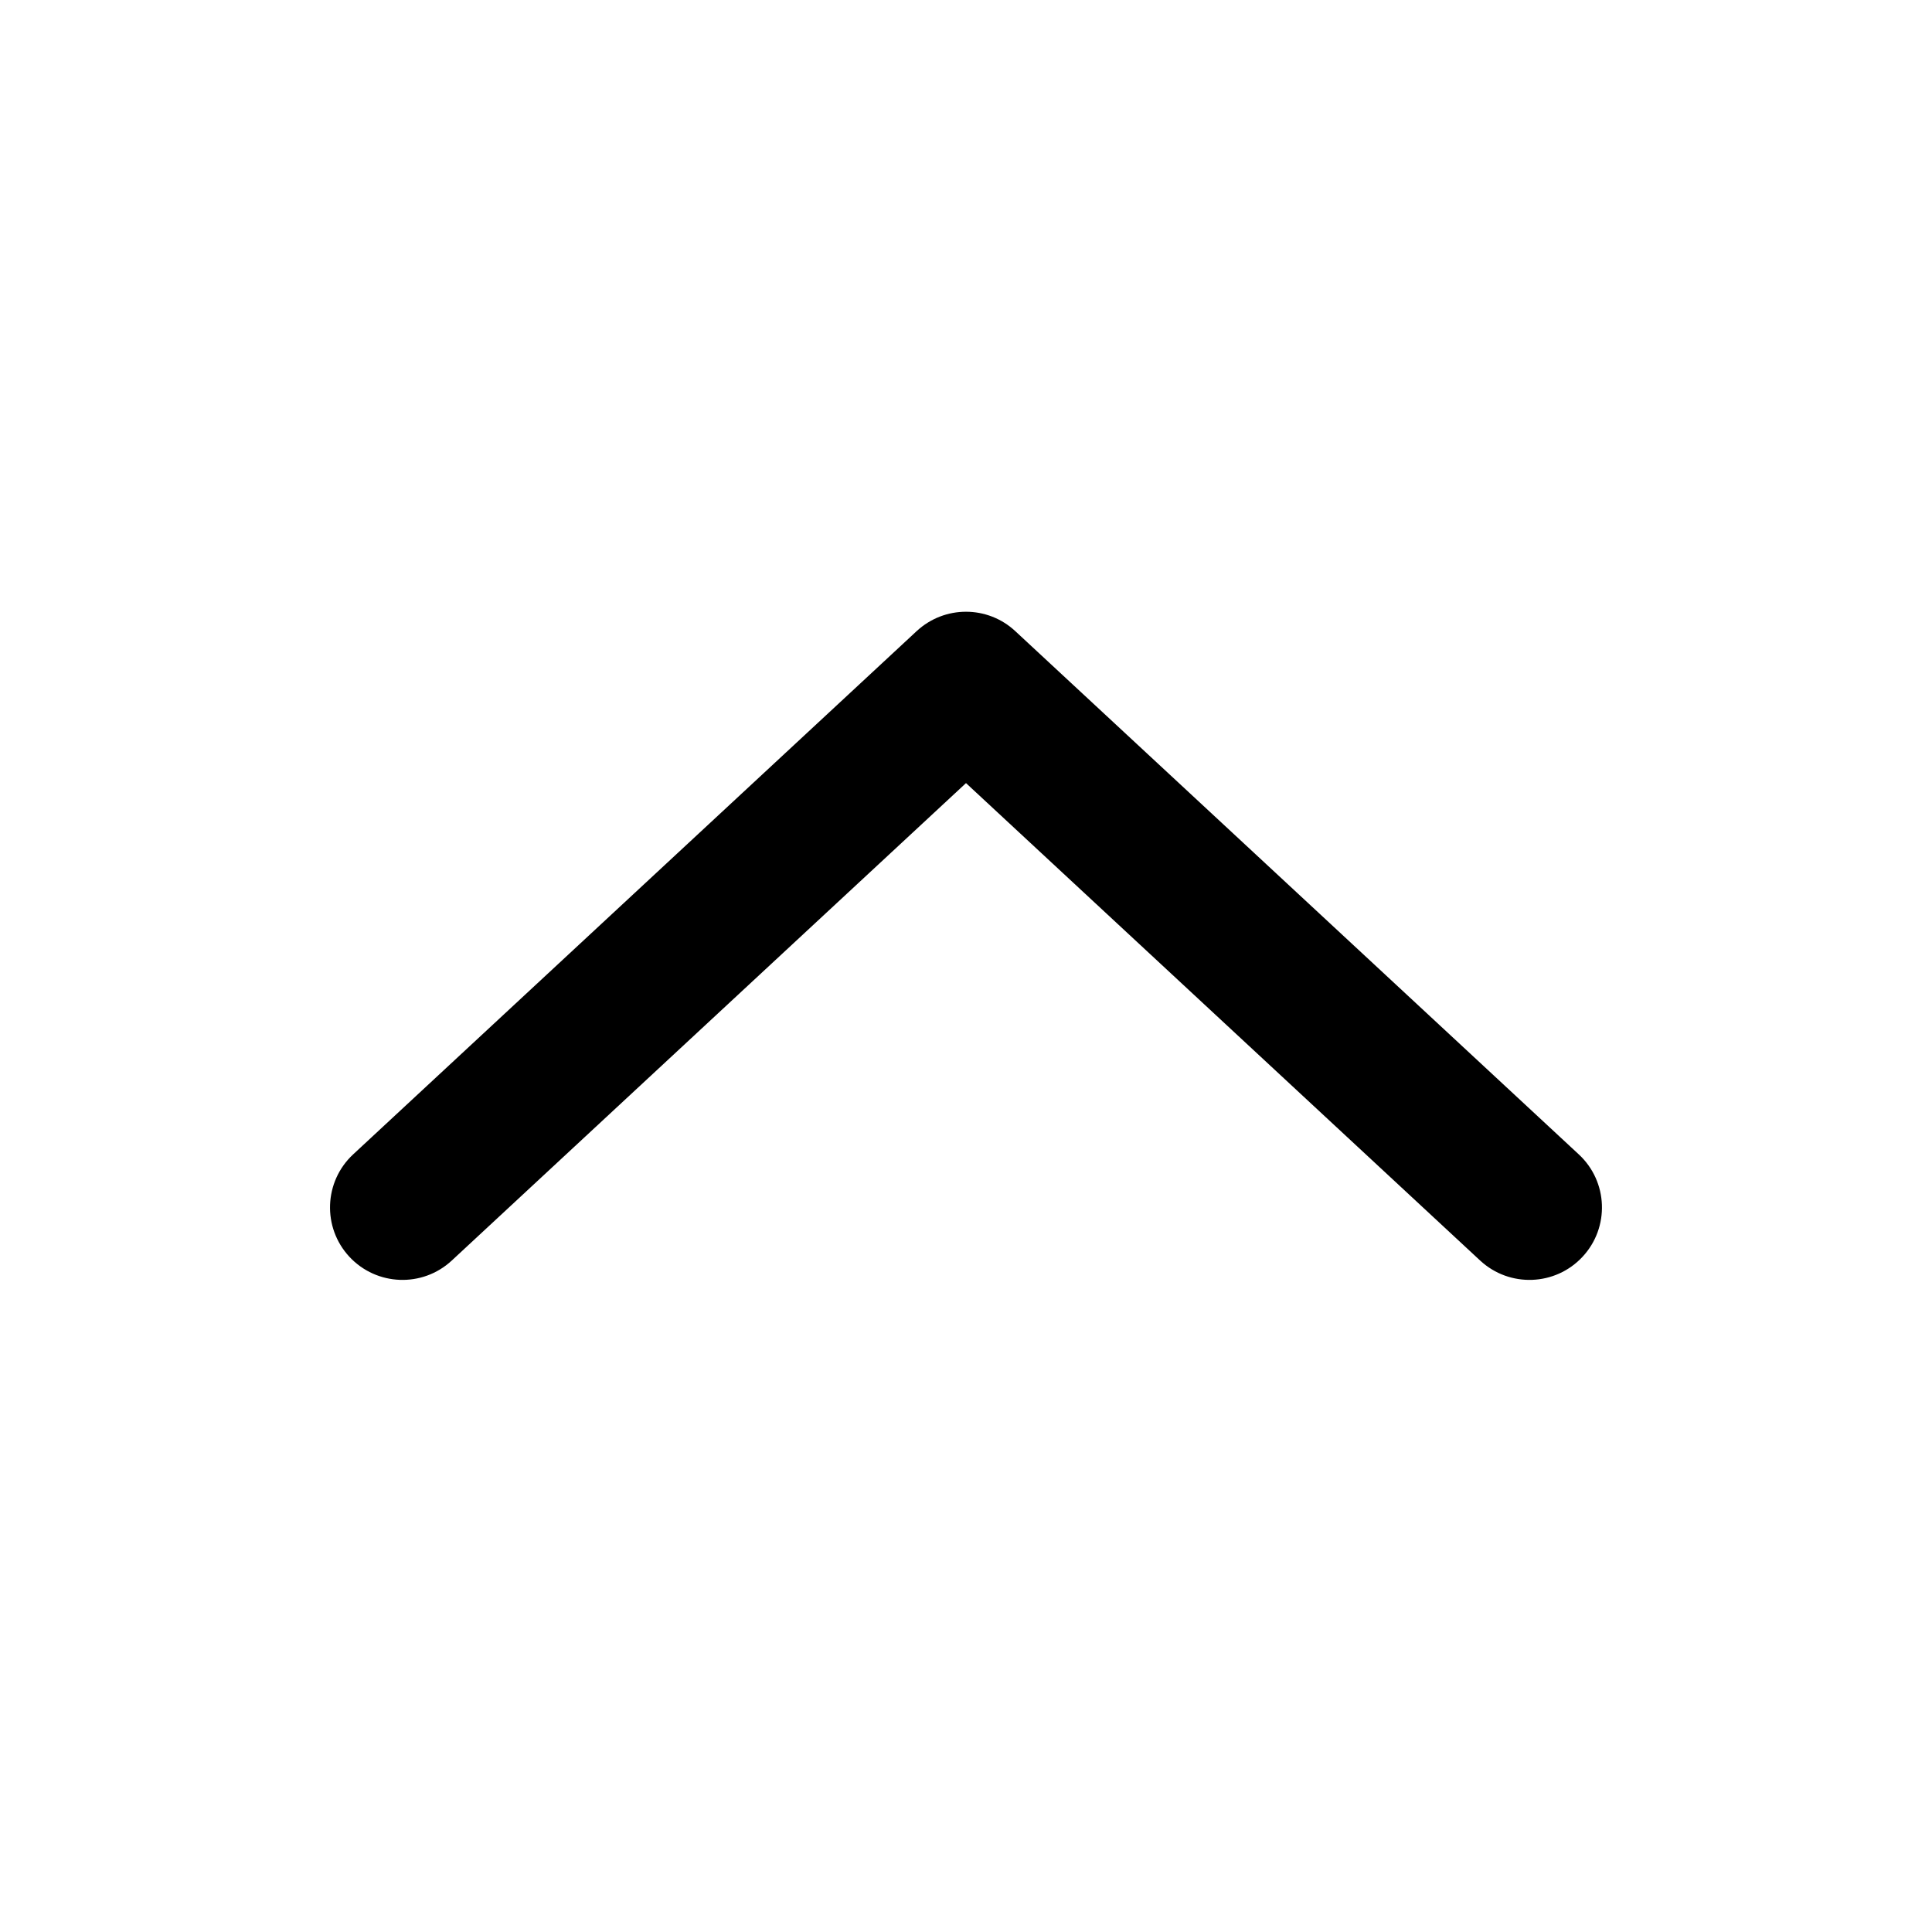
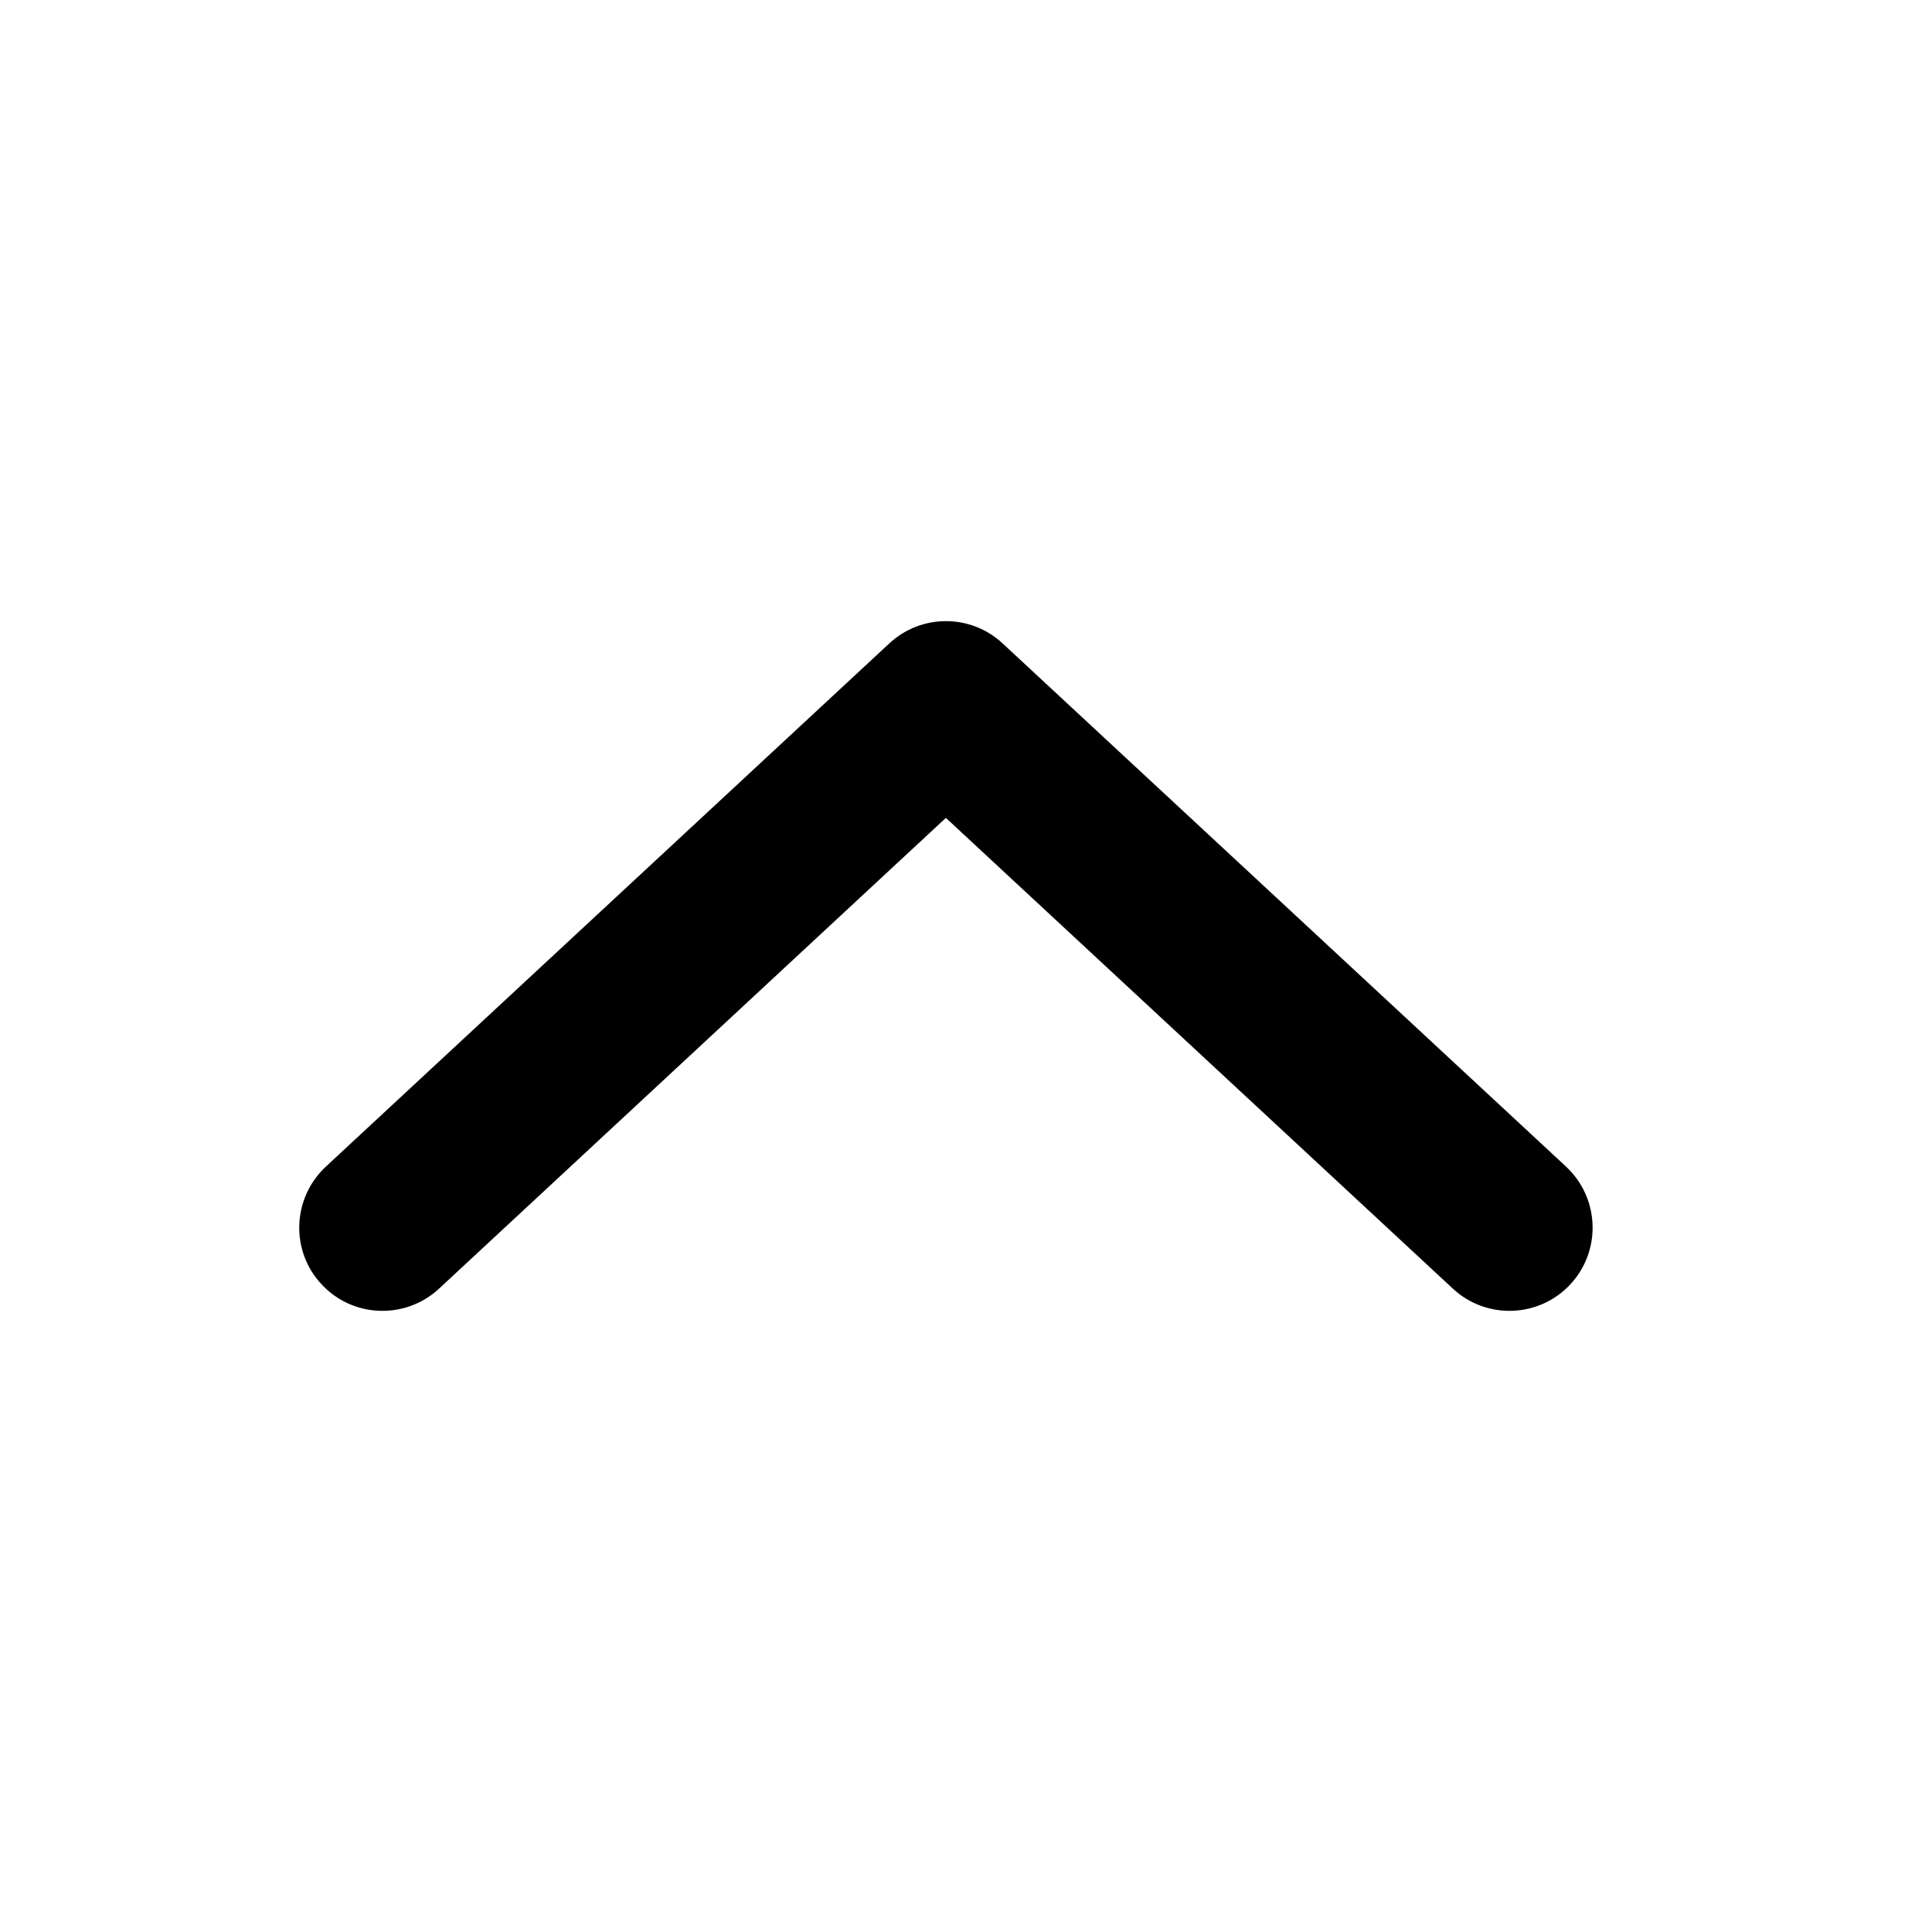
- <svg xmlns="http://www.w3.org/2000/svg" width="24" height="24" viewBox="0 0 24 24" fill="none">
-   <path fill-rule="evenodd" clip-rule="evenodd" d="M18.387 15.659C18.752 15.997 19.321 15.976 19.659 15.612C19.998 15.248 19.977 14.678 19.612 14.34L12.612 7.84C12.267 7.519 11.733 7.519 11.387 7.84L4.387 14.34C4.023 14.678 4.002 15.248 4.34 15.612C4.679 15.976 5.248 15.997 5.612 15.659L12 9.728L18.387 15.659Z" fill="black" />
+ <svg xmlns="http://www.w3.org/2000/svg" width="12" height="12" viewBox="0 0 12 12" fill="none">
+   <path fill-rule="evenodd" clip-rule="evenodd" d="M9.024 8.004C9.233 8.198 9.56 8.186 9.754 7.977C9.948 7.768 9.936 7.441 9.727 7.246L6.227 3.996C6.029 3.812 5.722 3.812 5.524 3.996L2.024 7.246C1.815 7.441 1.802 7.768 1.997 7.977C2.191 8.186 2.518 8.198 2.727 8.004L5.875 5.08L9.024 8.004Z" fill="black" />
</svg>
